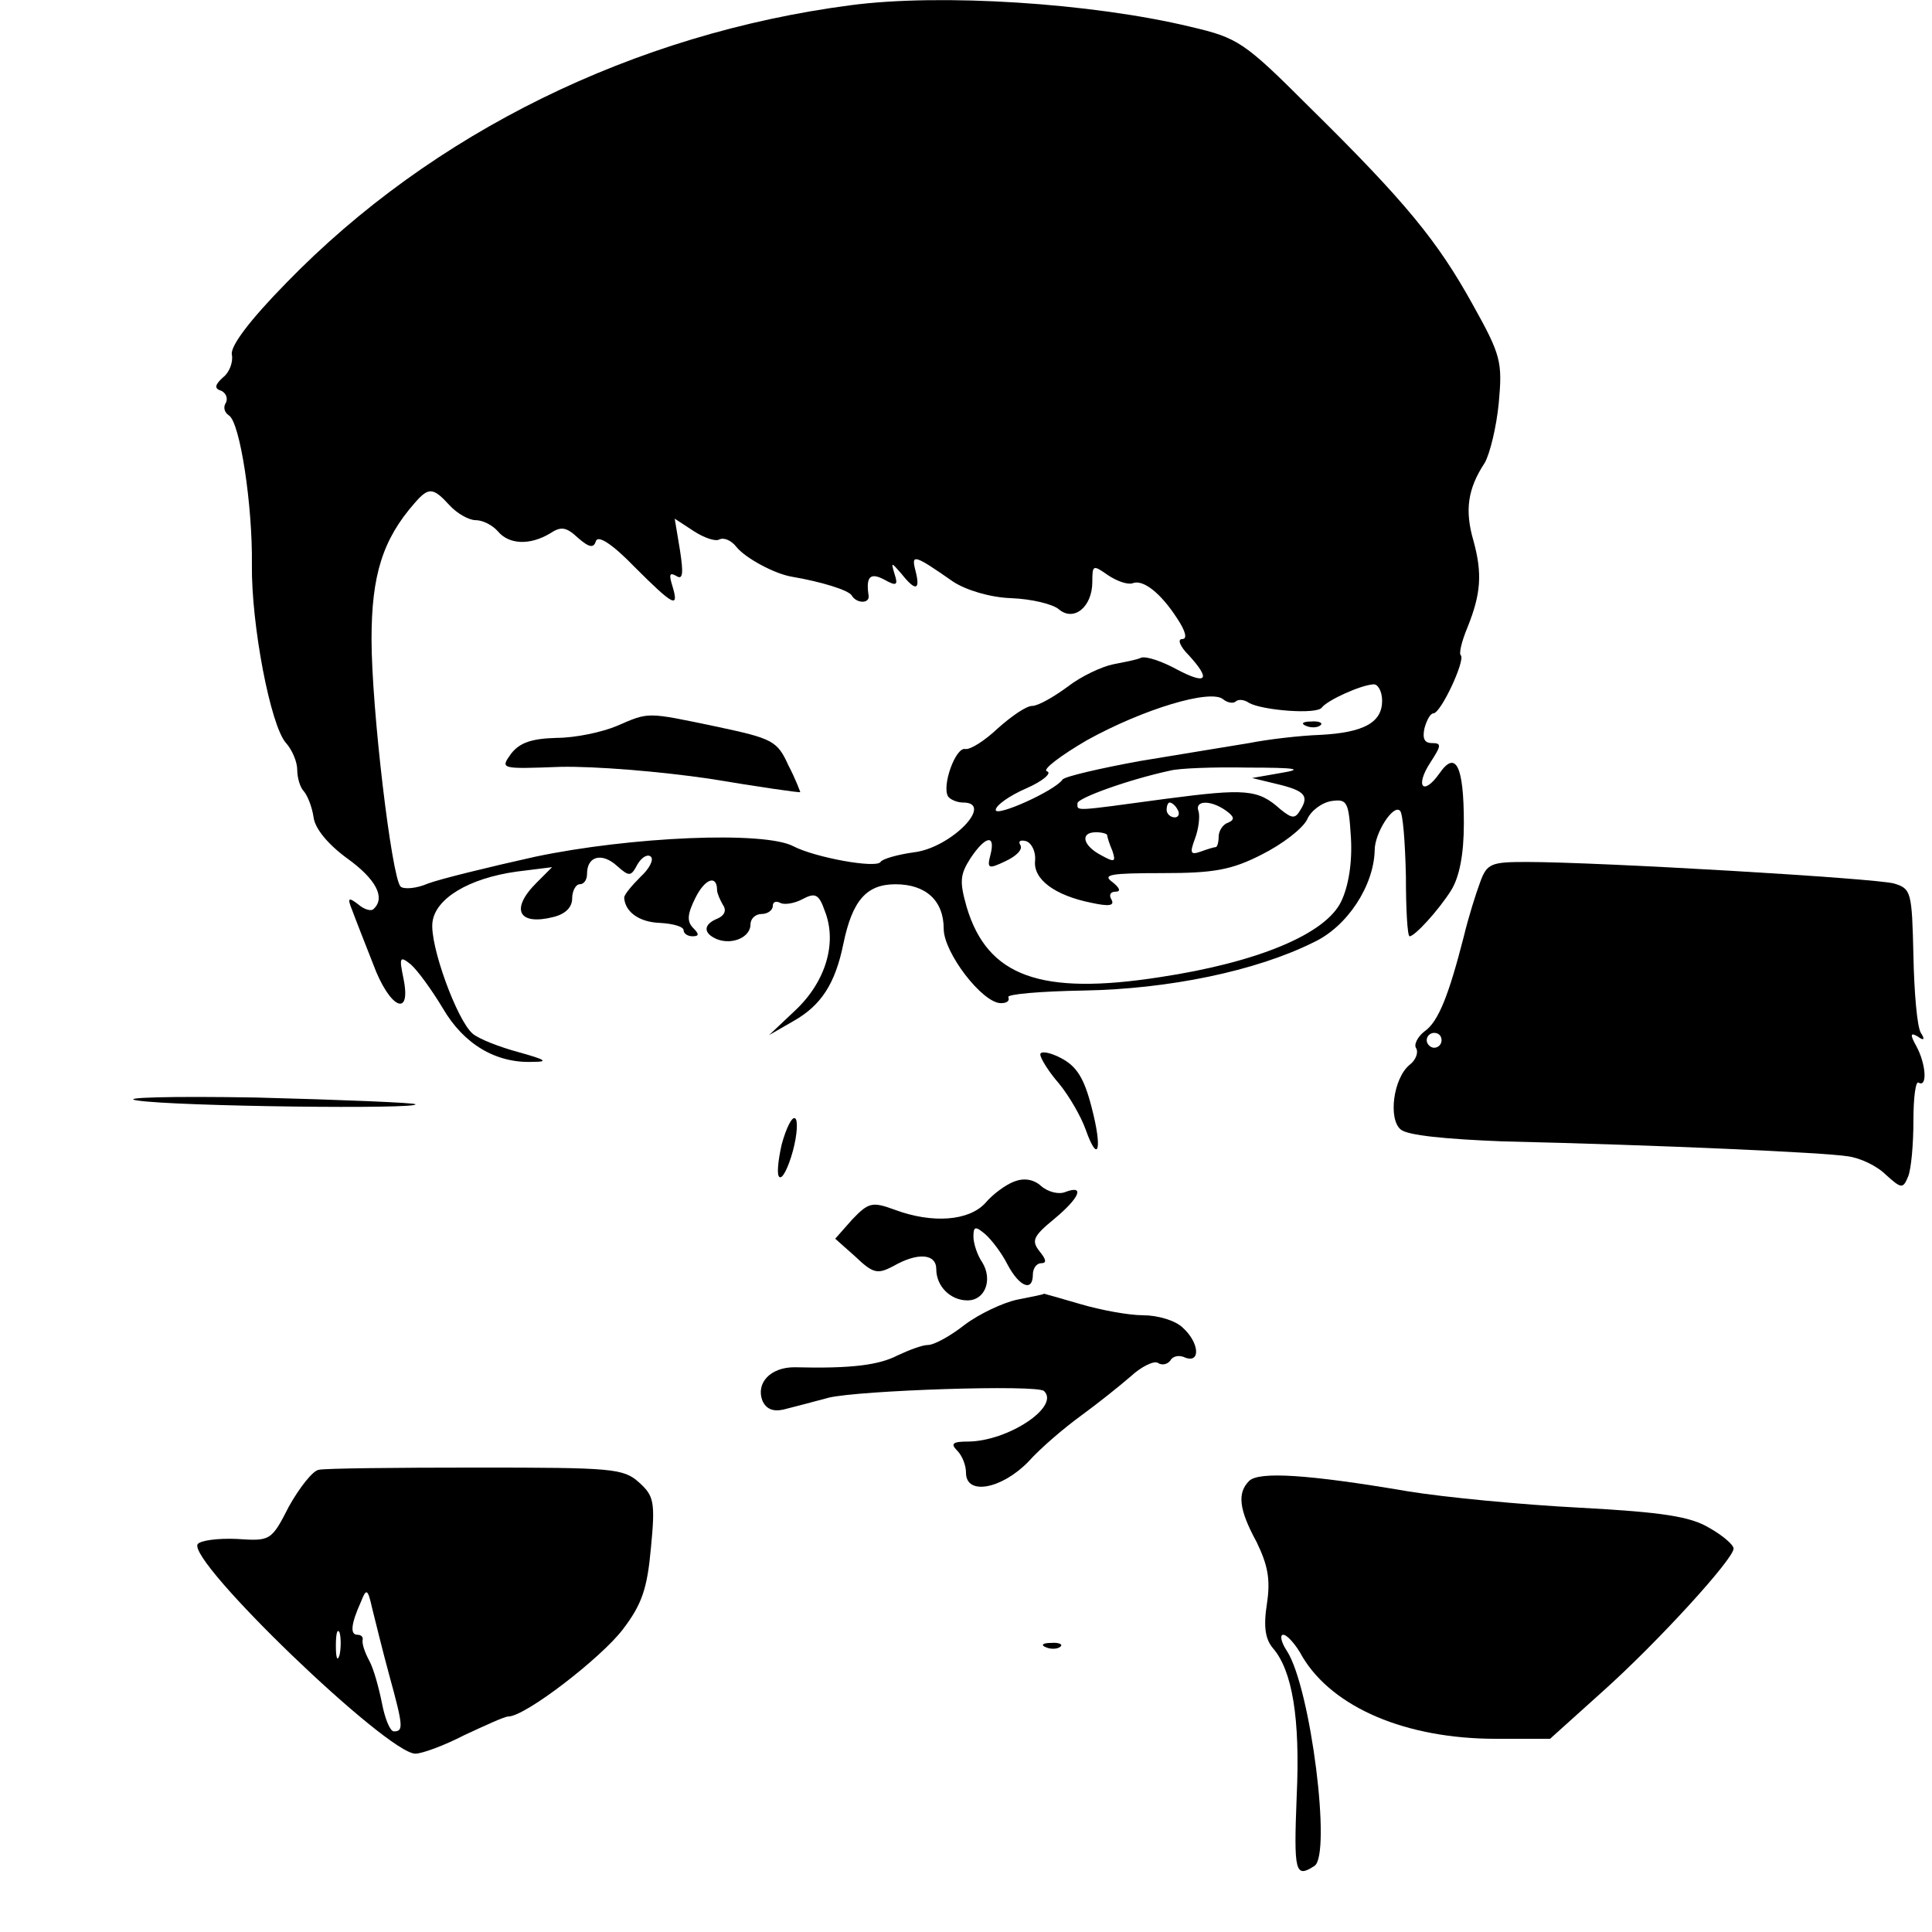
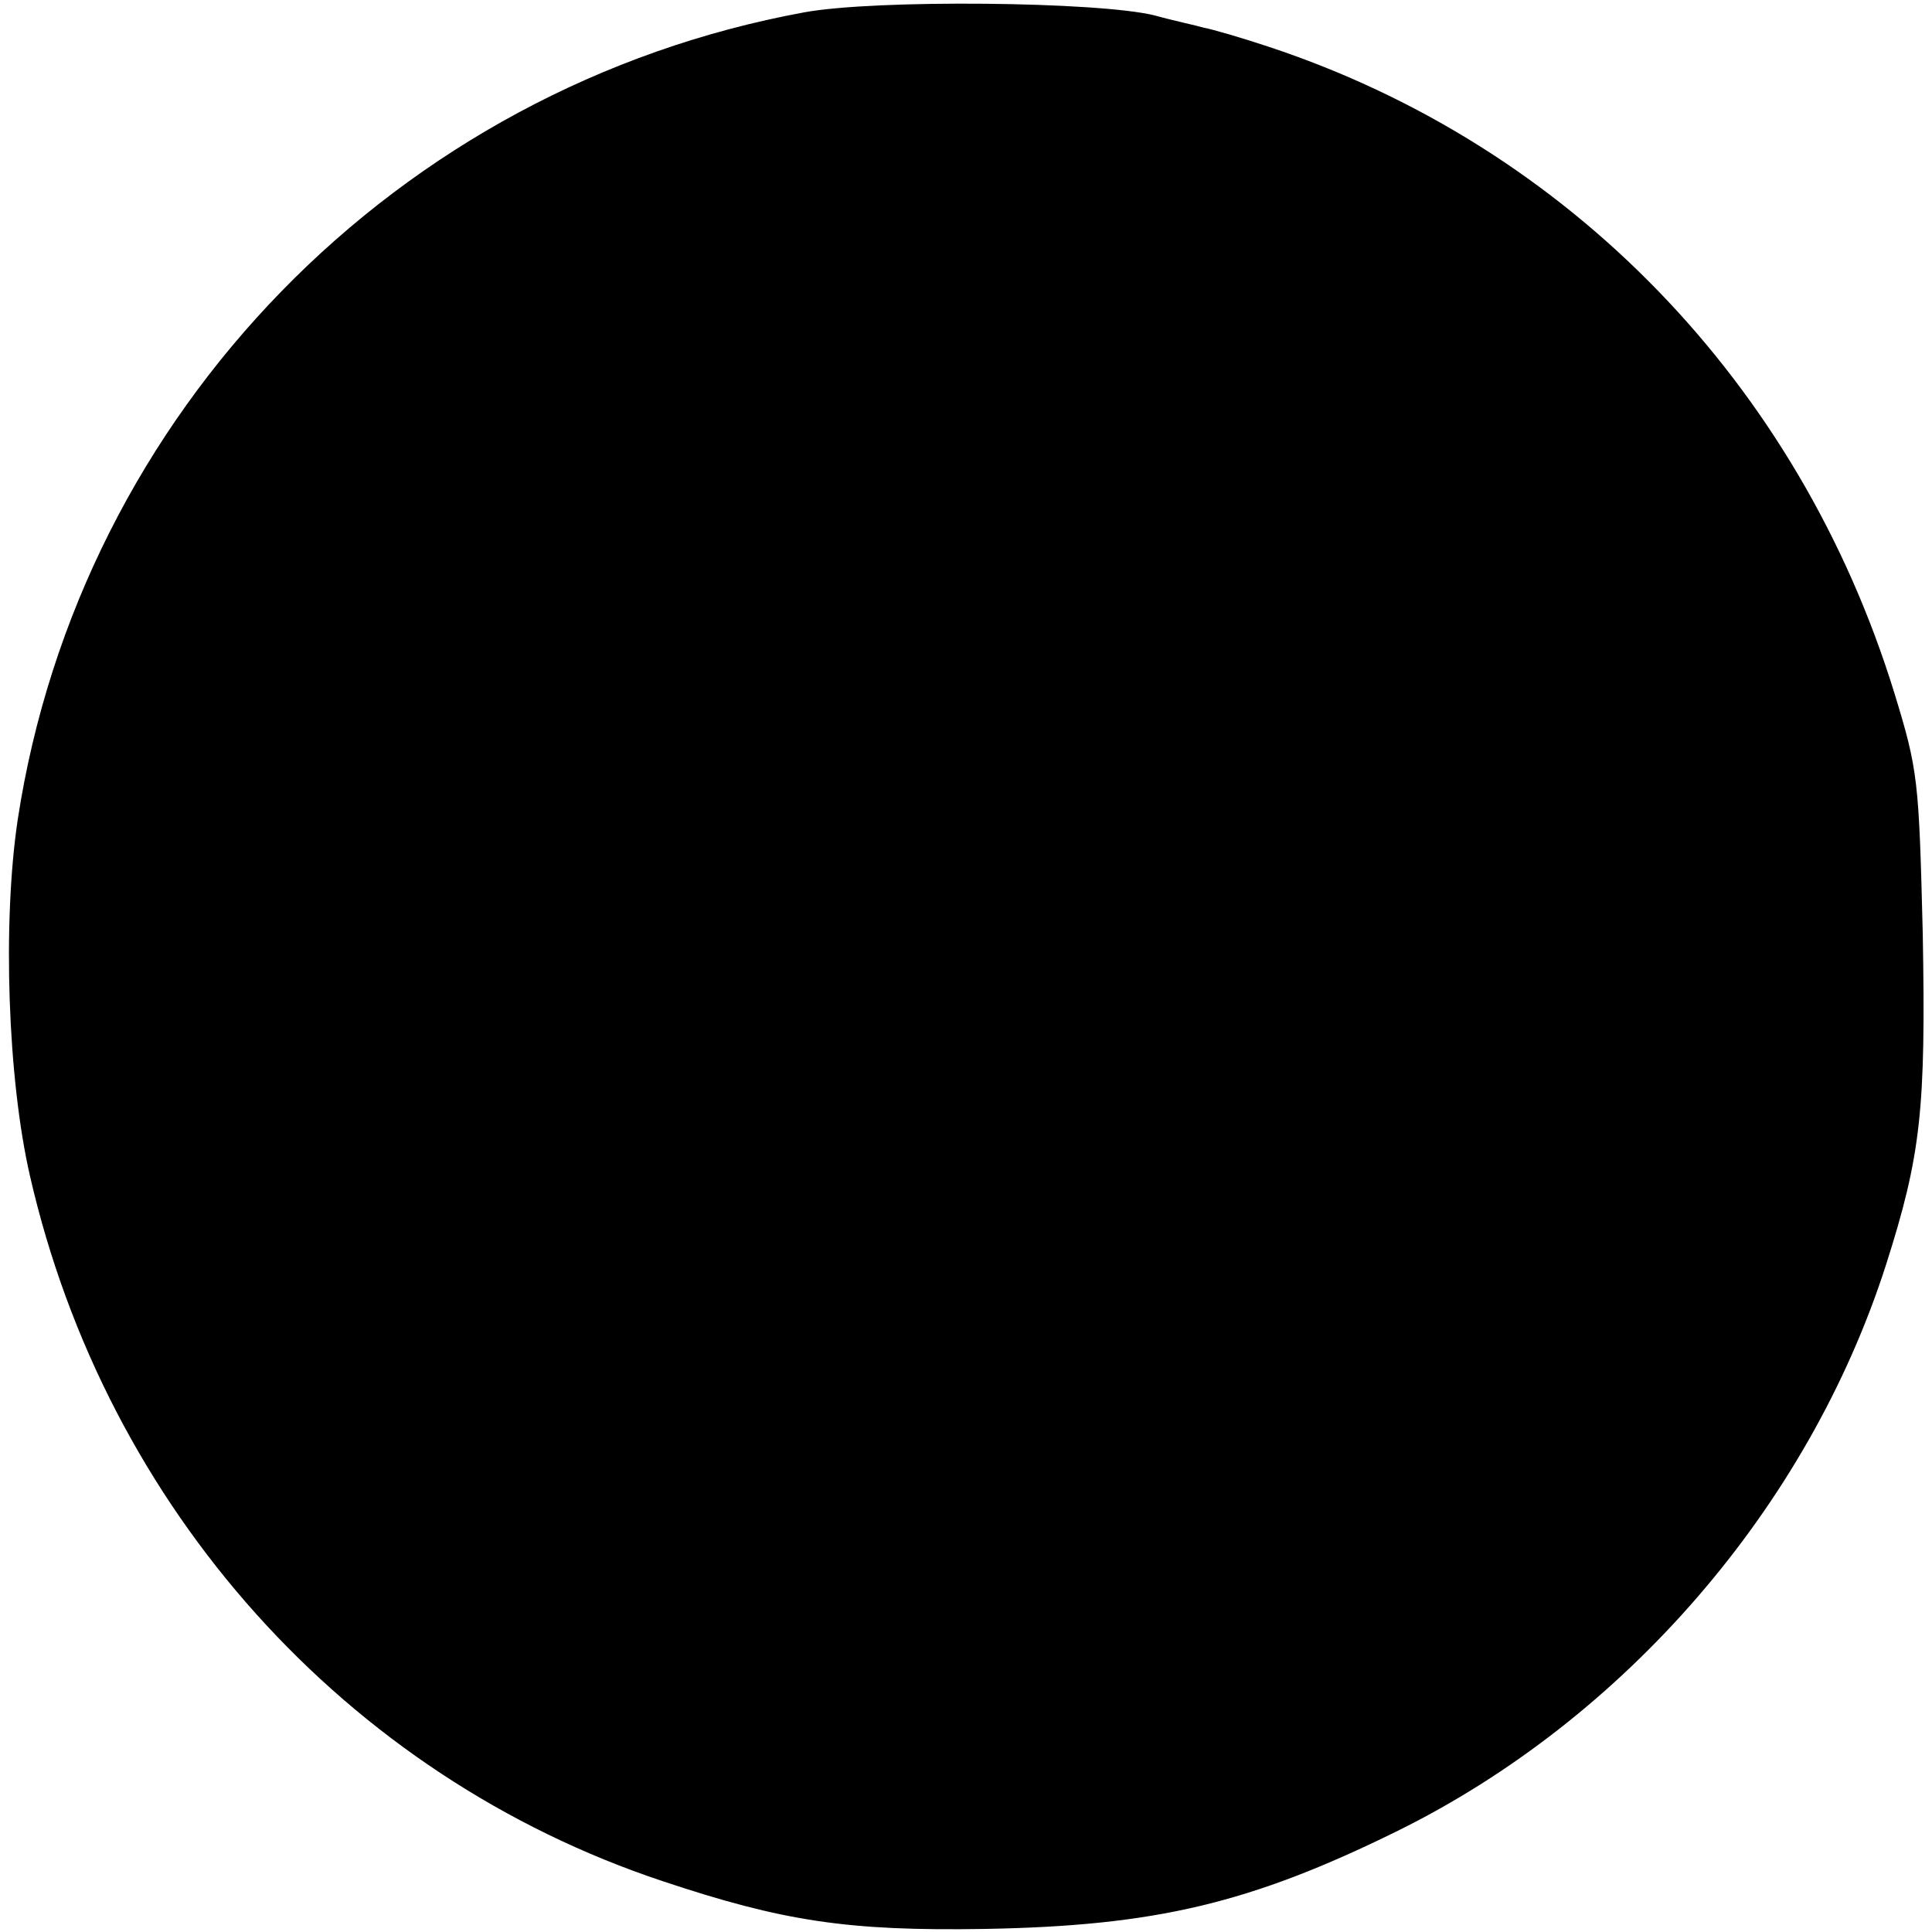
- <svg xmlns="http://www.w3.org/2000/svg" version="1.0" width="260pt" height="260pt" viewBox="0 0 260 260" preserveAspectRatio="xMidYMid meet">
-   <g transform="translate(0,260) scale(0.1,-0.1)" fill="#000000" stroke="none">
-     <path d="M1145 2593 c-291 -38 -563 -171 -760 -374 -50 -51 -75 -85 -73 -96 2 -10 -3 -24 -12 -31 -11 -10 -12 -15 -2 -18 6 -3 9 -10 6 -16 -4 -6 -2 -13 4 -17 15 -9 32 -121 31 -201 -1 -80 25 -217 46 -240 8 -9 15 -25 15 -36 0 -11 4 -24 9 -29 5 -6 11 -21 13 -35 2 -15 19 -36 45 -55 39 -28 52 -53 36 -68 -3 -4 -13 -1 -21 6 -13 10 -15 9 -8 -8 4 -11 17 -44 28 -72 22 -60 52 -74 41 -20 -6 29 -5 31 10 19 9 -8 28 -34 43 -59 28 -48 71 -74 121 -72 22 0 17 3 -19 13 -26 7 -54 18 -62 25 -21 18 -58 119 -54 150 4 32 49 59 113 68 l48 6 -21 -21 c-36 -36 -24 -58 23 -46 16 4 25 13 25 25 0 10 5 19 10 19 6 0 10 6 10 14 0 24 20 29 40 11 17 -15 19 -15 28 2 6 10 14 14 18 10 4 -4 -2 -16 -14 -27 -12 -12 -22 -24 -22 -28 1 -19 20 -33 48 -34 18 -1 32 -5 32 -10 0 -4 5 -8 12 -8 9 0 9 3 1 11 -9 9 -8 19 3 41 13 26 29 31 29 10 0 -4 4 -13 8 -20 5 -7 2 -14 -7 -18 -20 -8 -20 -20 -1 -28 21 -8 45 3 45 20 0 8 7 14 15 14 8 0 15 5 15 11 0 5 4 7 10 4 5 -3 19 -1 30 5 17 9 22 7 30 -16 17 -43 1 -95 -39 -133 l-36 -34 33 19 c37 21 56 50 67 104 12 58 31 80 70 80 41 0 65 -22 65 -60 0 -32 52 -100 77 -100 8 0 12 3 10 8 -3 4 43 8 102 9 113 2 231 26 309 65 45 21 81 76 82 124 0 23 25 62 34 53 4 -3 7 -43 8 -88 0 -44 2 -81 5 -81 7 0 39 35 56 62 11 18 17 48 17 90 0 78 -11 99 -33 67 -22 -31 -33 -17 -12 15 15 23 15 26 2 26 -10 0 -13 6 -10 20 3 11 8 20 12 20 10 0 43 71 37 78 -3 2 1 19 9 38 18 45 20 72 8 116 -12 41 -8 70 15 105 7 12 16 49 19 81 5 55 3 64 -35 132 -47 85 -90 138 -220 266 -88 88 -96 93 -160 108 -133 32 -336 45 -457 29z m-540 -673 c10 -11 26 -20 35 -20 10 0 23 -7 30 -15 15 -18 43 -19 70 -3 15 10 22 9 38 -6 15 -13 21 -14 24 -4 3 8 22 -4 52 -35 53 -53 60 -56 51 -26 -5 16 -4 19 5 14 9 -6 10 3 5 35 l-7 42 26 -17 c14 -9 29 -14 34 -11 6 3 16 -1 23 -10 12 -15 51 -36 74 -40 41 -7 76 -18 81 -25 6 -11 24 -12 23 -1 -4 26 2 32 21 22 16 -9 19 -8 14 7 -5 17 -5 17 9 1 19 -24 26 -23 19 4 -6 23 -2 22 51 -15 17 -11 49 -21 78 -22 27 -1 56 -8 64 -15 20 -17 45 3 45 37 0 23 1 23 21 9 12 -8 26 -13 33 -11 14 6 38 -13 60 -47 12 -18 14 -28 7 -28 -7 0 -3 -10 9 -22 30 -33 24 -40 -16 -19 -20 11 -41 18 -48 16 -6 -3 -23 -6 -38 -9 -15 -3 -43 -16 -61 -30 -19 -14 -40 -26 -48 -26 -8 0 -28 -14 -46 -30 -18 -17 -37 -29 -44 -28 -13 3 -32 -50 -23 -64 3 -4 12 -8 20 -8 43 0 -16 -61 -66 -67 -22 -3 -43 -9 -45 -13 -6 -9 -88 6 -117 21 -39 21 -220 13 -348 -14 -63 -14 -128 -30 -144 -36 -16 -7 -33 -8 -37 -4 -12 13 -39 239 -39 333 0 86 15 134 58 183 19 22 25 21 47 -3z m1255 -263 c0 -29 -24 -43 -84 -46 -27 -1 -70 -6 -95 -11 -25 -4 -91 -15 -146 -24 -55 -10 -102 -21 -105 -25 -10 -15 -90 -51 -90 -41 0 6 18 19 41 29 23 10 35 21 28 23 -7 2 18 21 54 42 76 42 166 69 183 55 6 -5 14 -6 17 -3 3 3 11 3 18 -2 18 -10 92 -16 98 -6 8 10 52 30 69 31 6 1 12 -9 12 -22z m-135 -97 l-40 -7 33 -8 c38 -9 44 -16 32 -35 -7 -12 -11 -12 -27 1 -30 27 -47 28 -154 14 -126 -17 -119 -17 -119 -6 0 7 69 32 125 44 11 3 58 5 105 4 64 0 75 -2 45 -7z m80 -173 c-21 -44 -112 -82 -244 -102 -161 -25 -232 1 -260 94 -10 35 -9 44 5 66 20 30 34 33 27 5 -5 -19 -3 -20 20 -9 15 7 24 16 20 22 -3 5 0 7 8 5 8 -3 13 -15 12 -26 -3 -25 26 -47 76 -57 23 -5 31 -4 27 4 -4 6 -2 11 5 11 8 0 6 5 -4 13 -14 10 -3 12 67 12 69 0 93 4 134 25 28 14 55 35 61 47 5 12 20 23 33 25 21 3 23 -1 26 -49 2 -33 -3 -65 -13 -86z m-220 123 c3 -5 1 -10 -4 -10 -6 0 -11 5 -11 10 0 6 2 10 4 10 3 0 8 -4 11 -10z m65 -1 c11 -8 12 -12 3 -16 -7 -2 -13 -11 -13 -19 0 -8 -2 -14 -4 -14 -2 0 -12 -3 -20 -6 -14 -5 -15 -2 -8 17 5 13 7 30 5 37 -6 15 16 16 37 1z m-160 -33 c0 -2 3 -12 7 -21 5 -15 3 -16 -15 -6 -25 13 -29 31 -7 31 8 0 15 -2 15 -4z" />
-     <path d="M830 1623 c-19 -8 -55 -16 -81 -16 -33 -1 -49 -6 -61 -21 -15 -21 -15 -21 66 -18 46 1 133 -6 201 -16 66 -11 121 -19 122 -18 0 0 -6 17 -16 36 -15 33 -21 36 -96 52 -96 20 -91 20 -135 1z" />
-     <path d="M1758 1623 c7 -3 16 -2 19 1 4 3 -2 6 -13 5 -11 0 -14 -3 -6 -6z" />
-     <path d="M1992 1413 c-6 -16 -16 -48 -22 -73 -20 -78 -34 -115 -53 -128 -9 -7 -15 -18 -11 -23 3 -6 -1 -16 -9 -22 -22 -18 -29 -73 -12 -87 9 -8 61 -13 137 -16 214 -5 432 -15 464 -20 17 -2 40 -13 52 -25 21 -19 23 -19 30 -2 4 10 7 43 7 75 0 31 3 54 7 51 12 -7 10 25 -3 49 -9 16 -8 19 2 13 8 -6 10 -4 4 5 -5 8 -9 54 -10 104 -2 86 -3 90 -26 97 -24 7 -397 29 -495 29 -47 0 -53 -2 -62 -27z m-52 -213 c0 -5 -4 -10 -10 -10 -5 0 -10 5 -10 10 0 6 5 10 10 10 6 0 10 -4 10 -10z" />
-     <path d="M1400 1181 c0 -5 11 -23 25 -39 14 -17 30 -45 36 -62 17 -48 23 -27 8 30 -10 39 -20 55 -41 66 -15 8 -28 10 -28 5z" />
-     <path d="M185 1119 c52 -8 382 -12 374 -5 -2 2 -98 6 -214 9 -116 2 -187 0 -160 -4z" />
-     <path d="M1052 1060 c-5 -22 -7 -42 -3 -44 4 -3 12 13 18 35 6 22 7 42 3 44 -4 3 -12 -13 -18 -35z" />
-     <path d="M1365 1010 c-11 -4 -29 -17 -39 -29 -22 -24 -71 -28 -122 -9 -30 11 -35 10 -57 -13 l-23 -26 27 -24 c24 -23 30 -24 51 -13 33 19 58 17 58 -4 0 -23 19 -42 42 -42 24 0 34 28 20 51 -7 10 -12 26 -12 35 0 14 3 14 16 3 8 -7 22 -25 30 -41 16 -30 34 -37 34 -13 0 8 5 15 11 15 8 0 7 5 -2 16 -11 14 -9 20 19 43 34 28 43 47 16 37 -9 -4 -24 0 -33 8 -10 9 -23 11 -36 6z" />
-     <path d="M1369 851 c-19 -4 -51 -19 -71 -34 -19 -15 -41 -27 -49 -27 -8 0 -26 -7 -41 -14 -25 -13 -62 -18 -139 -16 -32 0 -52 -21 -43 -45 5 -11 14 -15 28 -12 12 3 39 10 61 16 41 10 281 18 290 9 22 -21 -49 -68 -103 -68 -20 0 -23 -3 -14 -12 7 -7 12 -20 12 -30 0 -31 48 -22 84 15 17 19 49 46 71 62 22 16 52 40 67 53 14 13 31 21 36 18 6 -4 13 -2 17 3 3 6 12 8 20 4 21 -8 19 20 -3 40 -10 10 -34 17 -54 17 -19 0 -57 7 -84 15 -27 8 -49 14 -49 14 0 -1 -16 -4 -36 -8z" />
-     <path d="M429 622 c-8 -1 -26 -24 -40 -49 -24 -47 -25 -47 -71 -44 -25 1 -48 -2 -52 -7 -14 -23 255 -282 293 -282 9 0 39 11 66 25 28 13 54 25 59 25 23 0 125 79 154 117 26 34 33 55 38 110 6 62 4 70 -16 88 -21 19 -36 20 -219 20 -108 0 -204 -1 -212 -3z m95 -277 c19 -69 19 -75 6 -75 -5 0 -12 17 -16 38 -4 20 -11 46 -17 57 -6 11 -10 23 -9 28 1 4 -2 7 -7 7 -10 0 -9 14 5 45 7 18 9 17 15 -10 4 -16 14 -57 23 -90z m-67 28 c-3 -10 -5 -4 -5 12 0 17 2 24 5 18 2 -7 2 -21 0 -30z" />
-     <path d="M1681 607 c-16 -16 -14 -38 10 -82 15 -31 19 -50 14 -83 -5 -32 -2 -48 8 -60 26 -30 37 -94 32 -200 -4 -102 -2 -110 24 -93 23 15 -5 239 -37 289 -8 12 -10 22 -5 22 5 0 17 -13 26 -30 41 -68 139 -110 260 -110 l73 0 70 63 c75 67 177 179 177 193 0 5 -15 18 -33 28 -25 15 -62 21 -174 27 -78 4 -182 14 -231 22 -135 23 -201 27 -214 14z" />
-     <path d="M1408 383 c7 -3 16 -2 19 1 4 3 -2 6 -13 5 -11 0 -14 -3 -6 -6z" />
+ <svg xmlns="http://www.w3.org/2000/svg" version="1.0" width="251pt" height="251pt" viewBox="0 0 251 251" preserveAspectRatio="xMidYMid meet">
+   <g transform="translate(0,251) scale(0.1,-0.1)" fill="#000000" stroke="none">
+     <path d="M1045 2494 c-529 -97 -941 -519 -1022 -1049 -20 -134 -13 -337 16 -463 99 -432 410 -779 822 -916 156 -52 240 -65 419 -62 221 4 344 33 535 127 296 146 534 421 635 735 46 144 52 203 48 431 -5 200 -6 212 -37 313 -124 402 -423 710 -812 839 -36 12 -74 23 -85 25 -10 3 -39 9 -64 16 -73 18 -362 21 -455 4z" />
  </g>
</svg>
